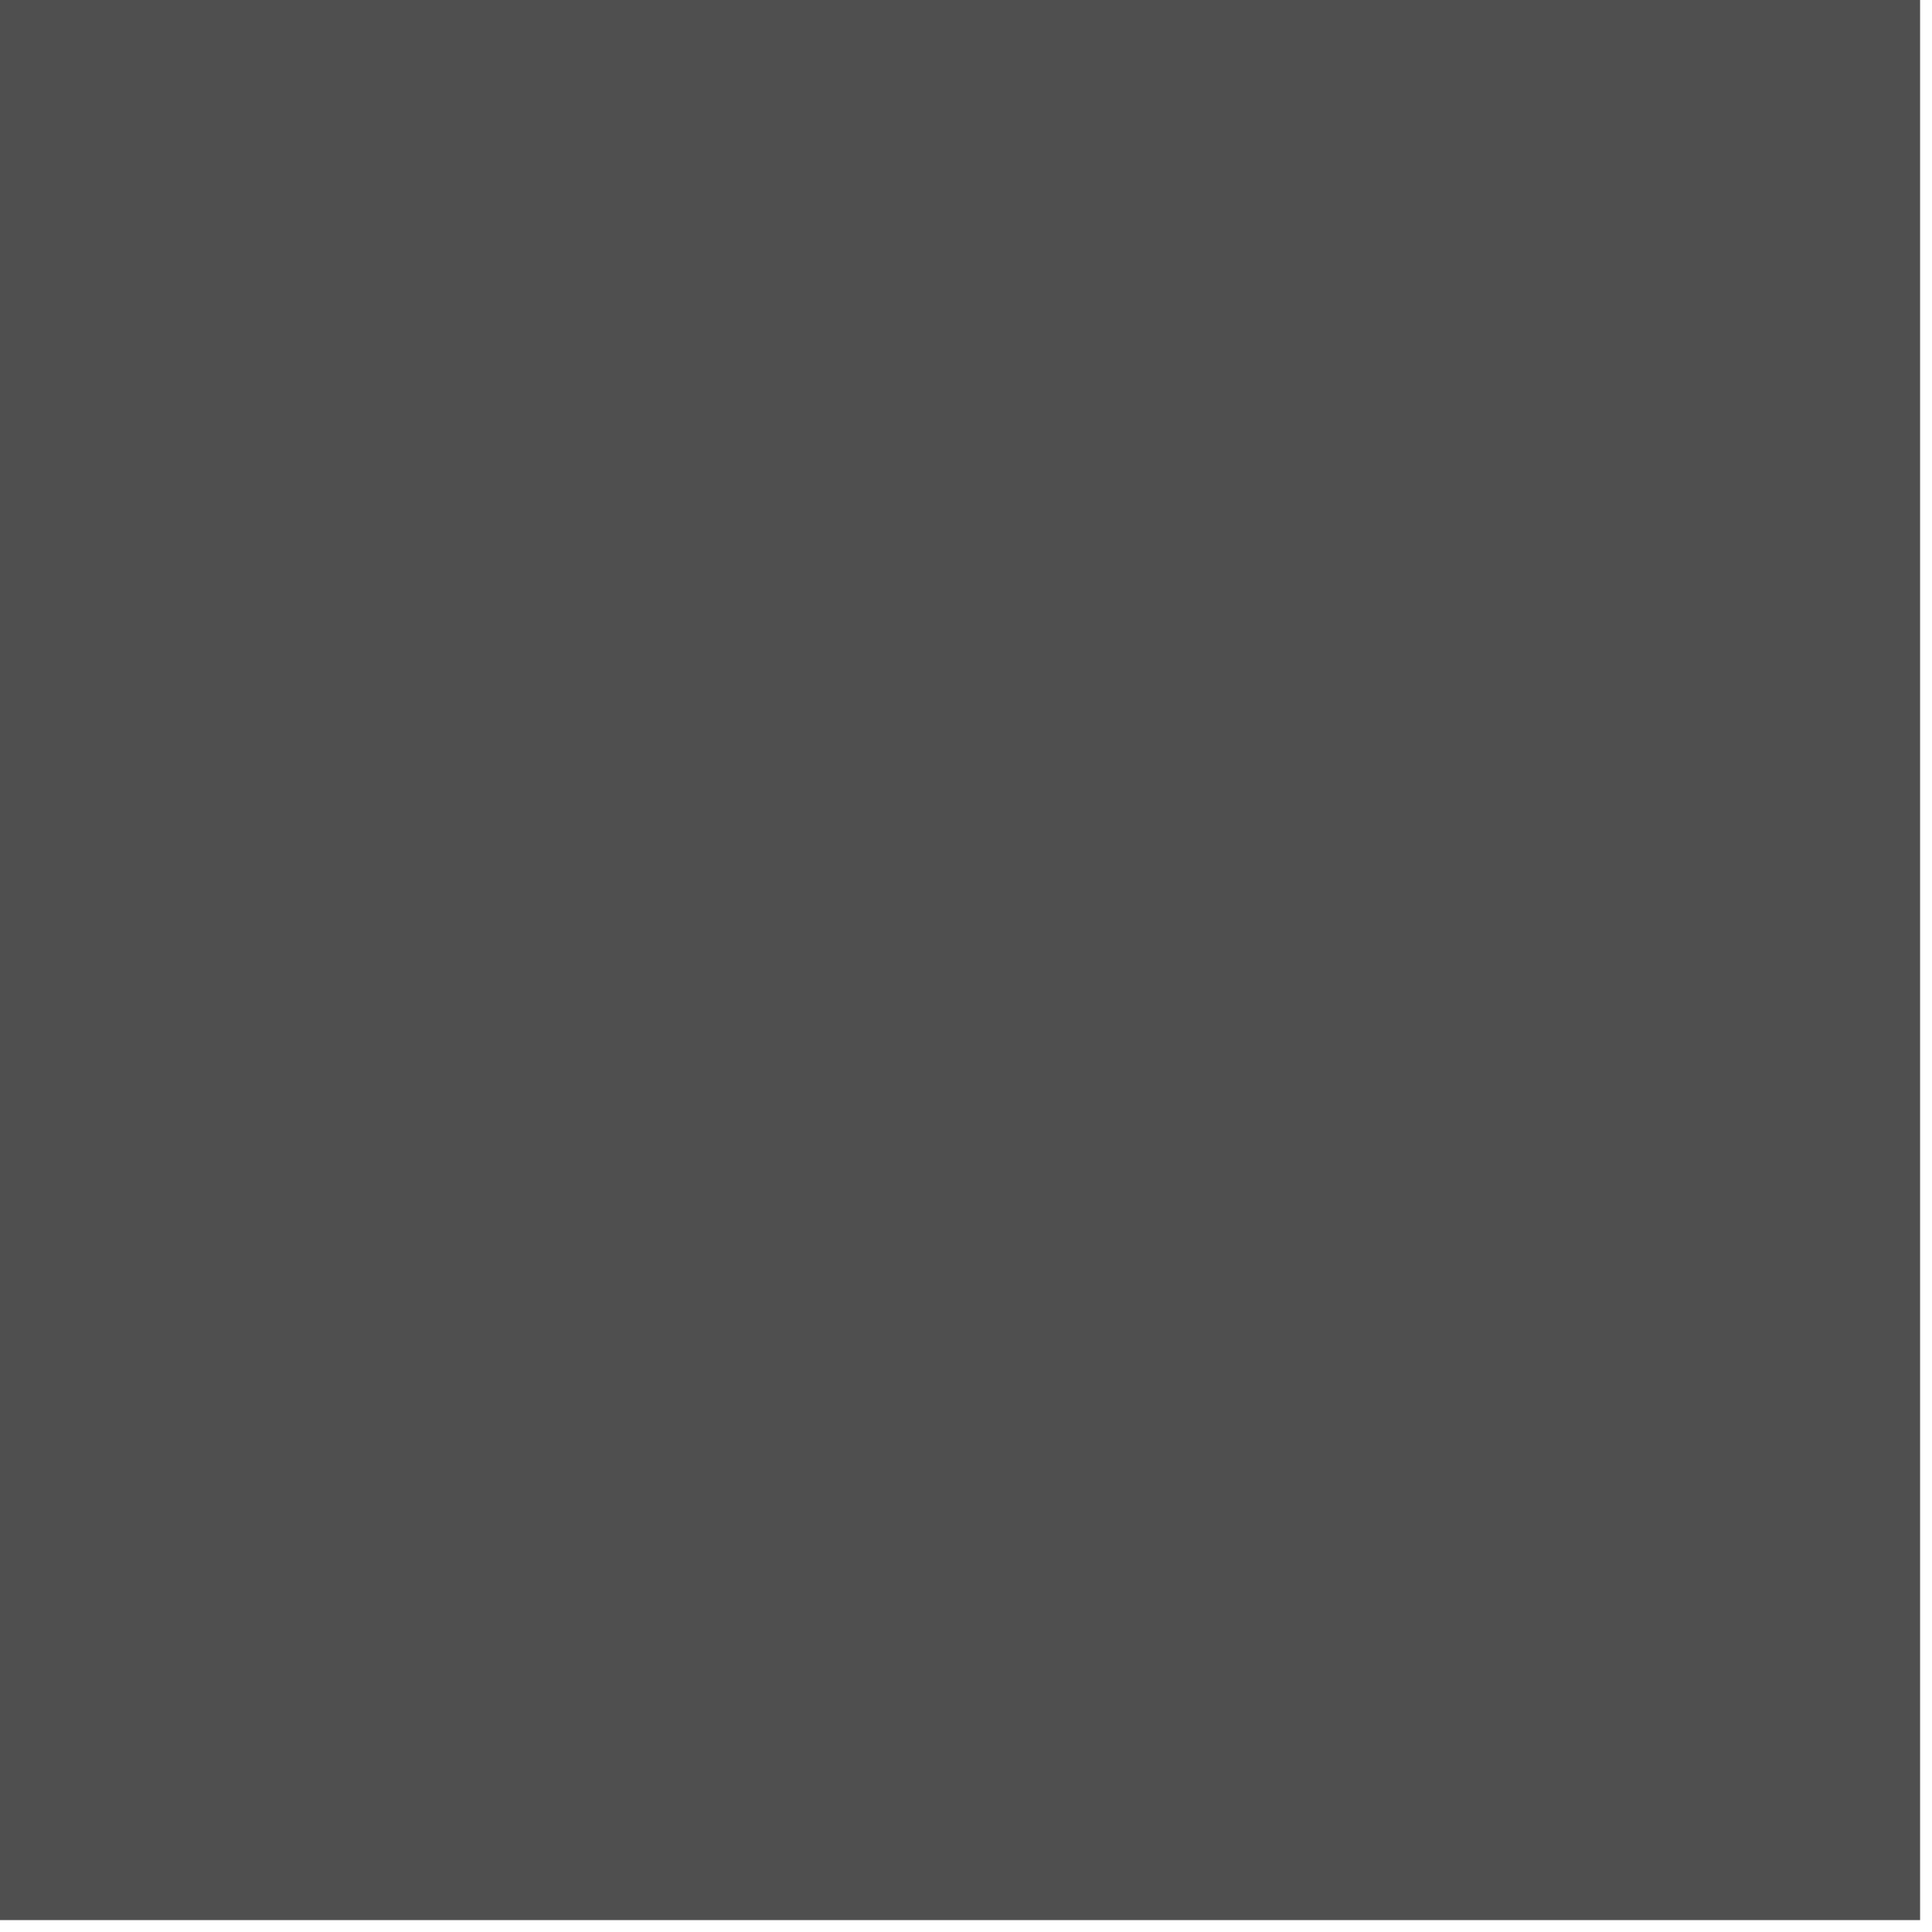
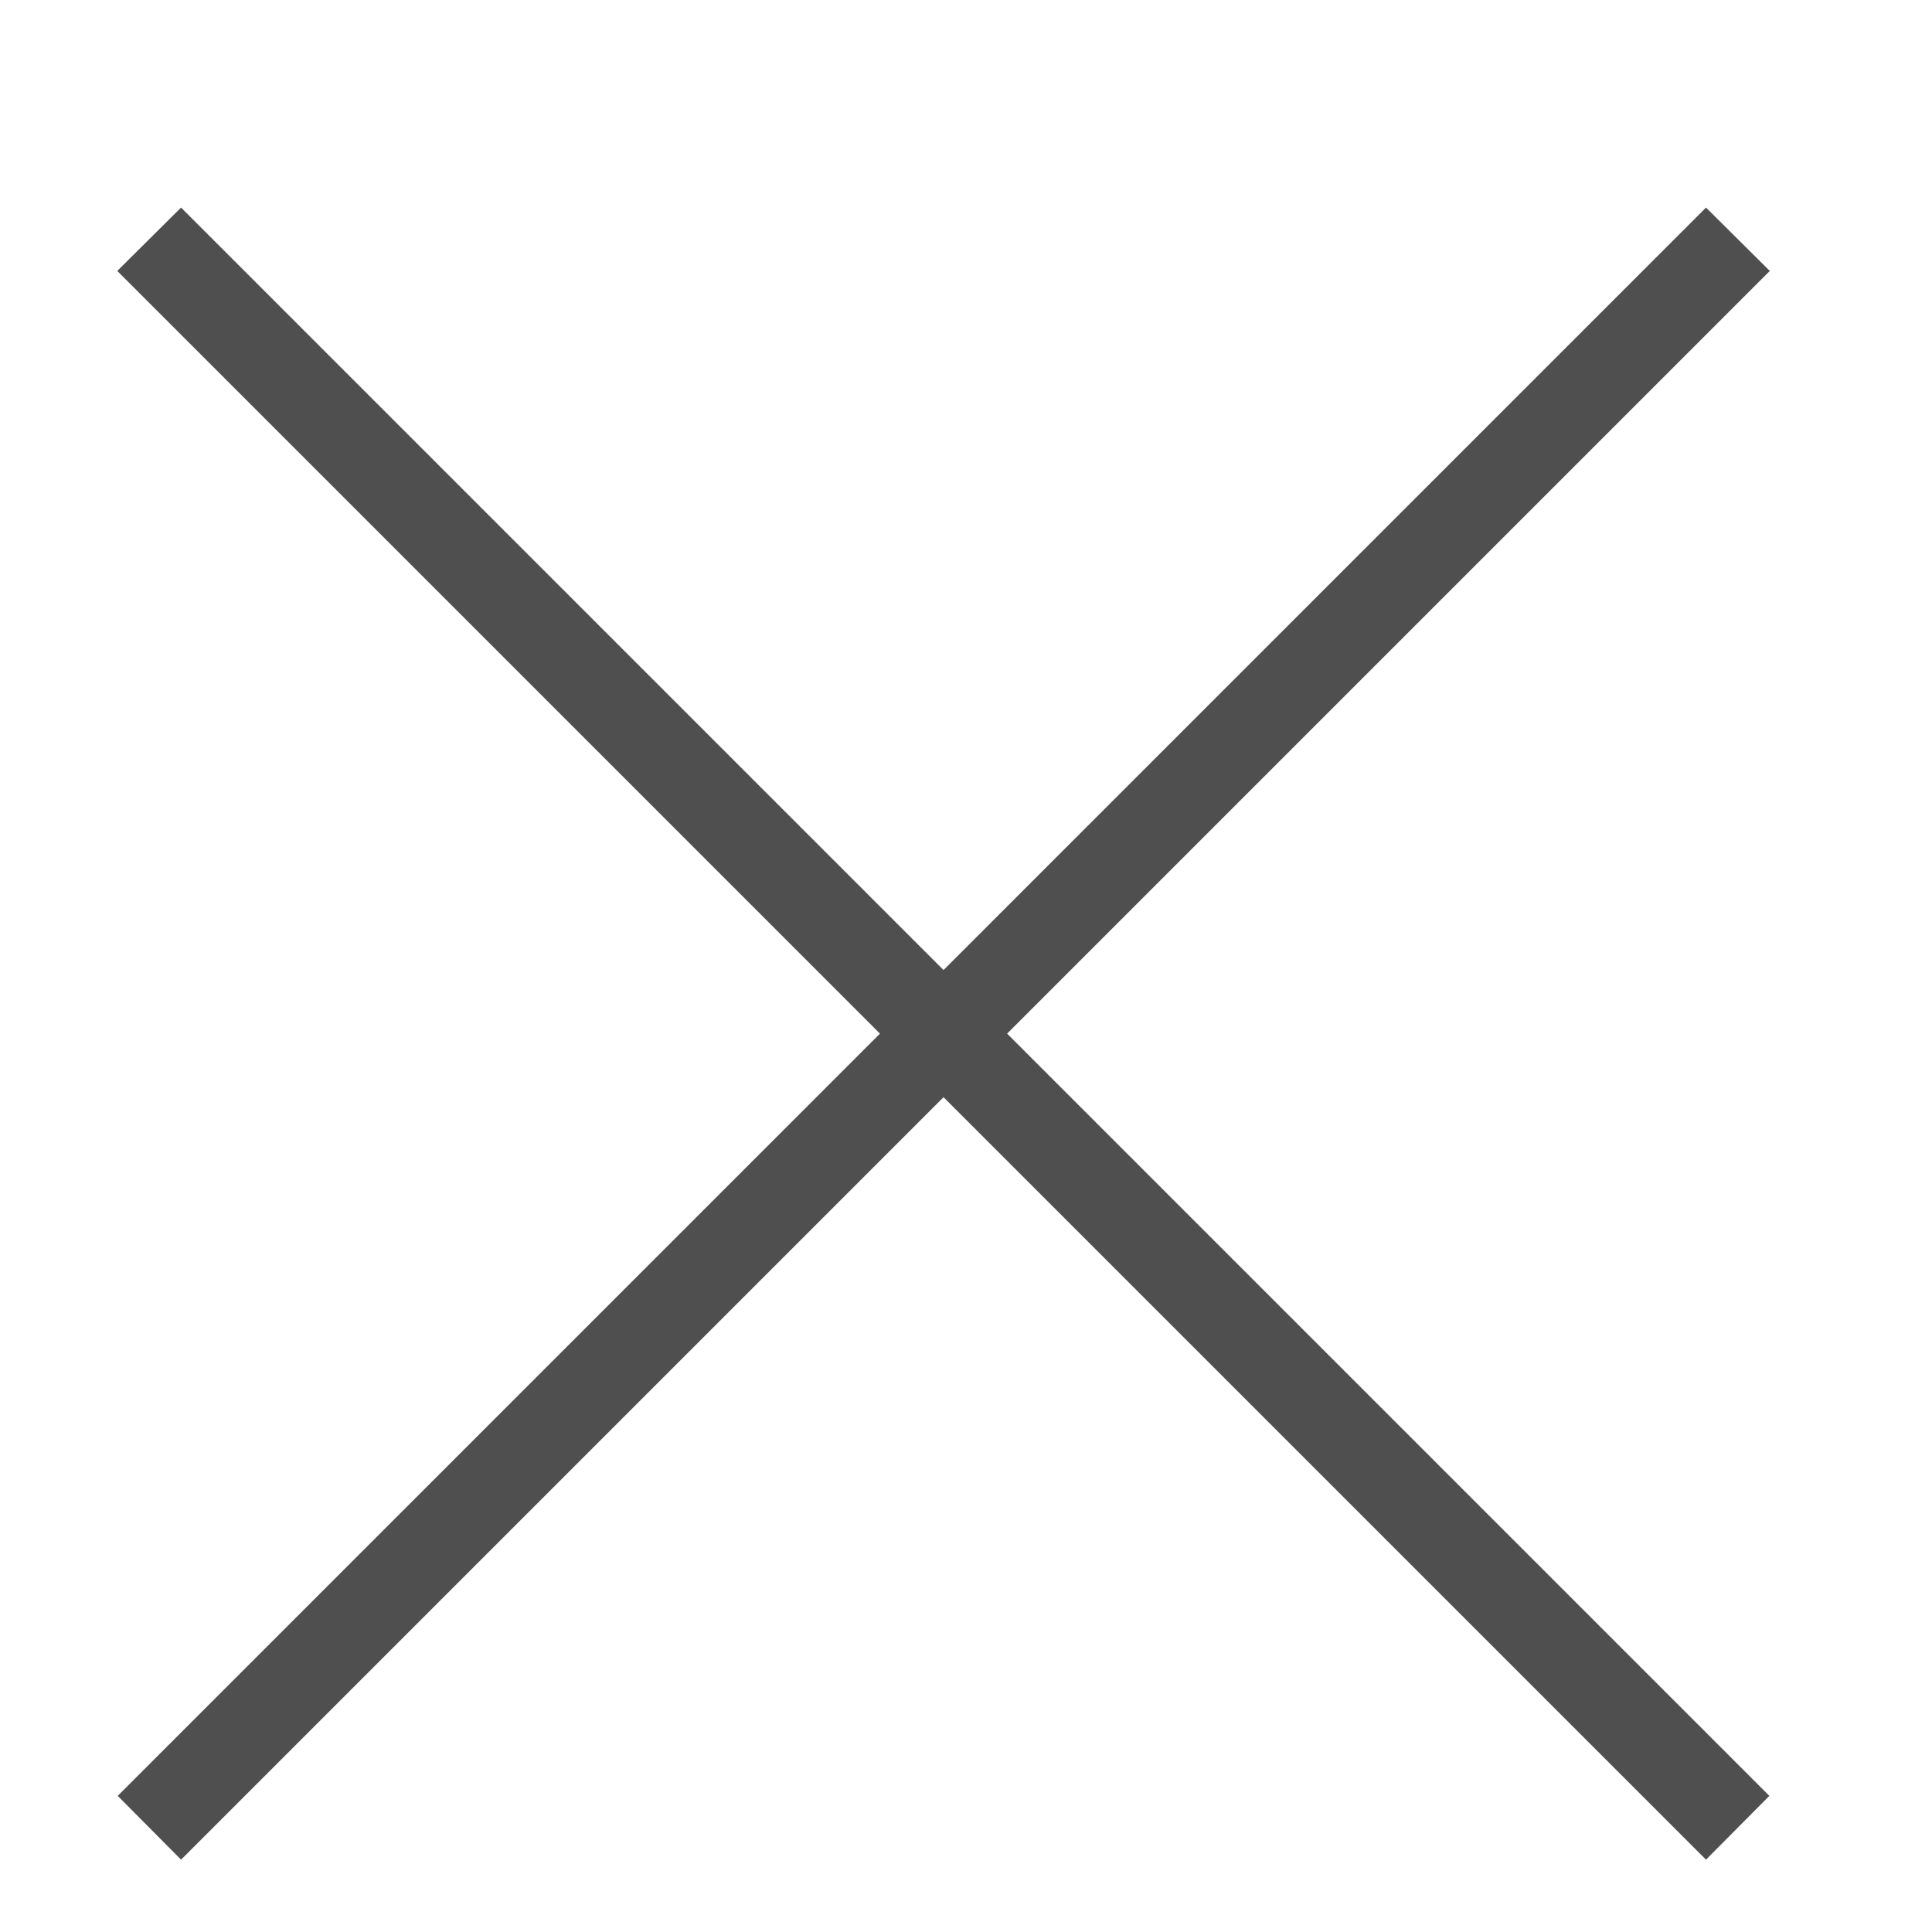
- <svg xmlns="http://www.w3.org/2000/svg" width="37px" height="37px" version="1.1" xml:space="preserve" style="fill-rule:evenodd;clip-rule:evenodd;stroke-linejoin:round;stroke-miterlimit:2;">
-   <g transform="matrix(1,0,0,1,-1316.61,-1436.62)">
-     <rect id="長方形-4-のコピー" x="1316.61" y="1436.62" width="36.772" height="36.772" style="fill:rgb(79,79,79);" />
+ <svg xmlns="http://www.w3.org/2000/svg" version="1.2" viewBox="0 0 43 43" width="43" height="43">
+   <style>
+ 		.s0 { fill: #4f4f4f } 
+ 	</style>
+   <g id="×">
+     <path id="長方形 4 のコピー" fill-rule="evenodd" class="s0" d="m4.03 4.62l35.35 35.35-1.41 1.42-35.36-35.36z" />
+     <path id="長方形 4 のコピー 3" fill-rule="evenodd" class="s0" d="m39.39 6.03l-35.36 35.36-1.41-1.42 35.35-35.35z" />
  </g>
</svg>
